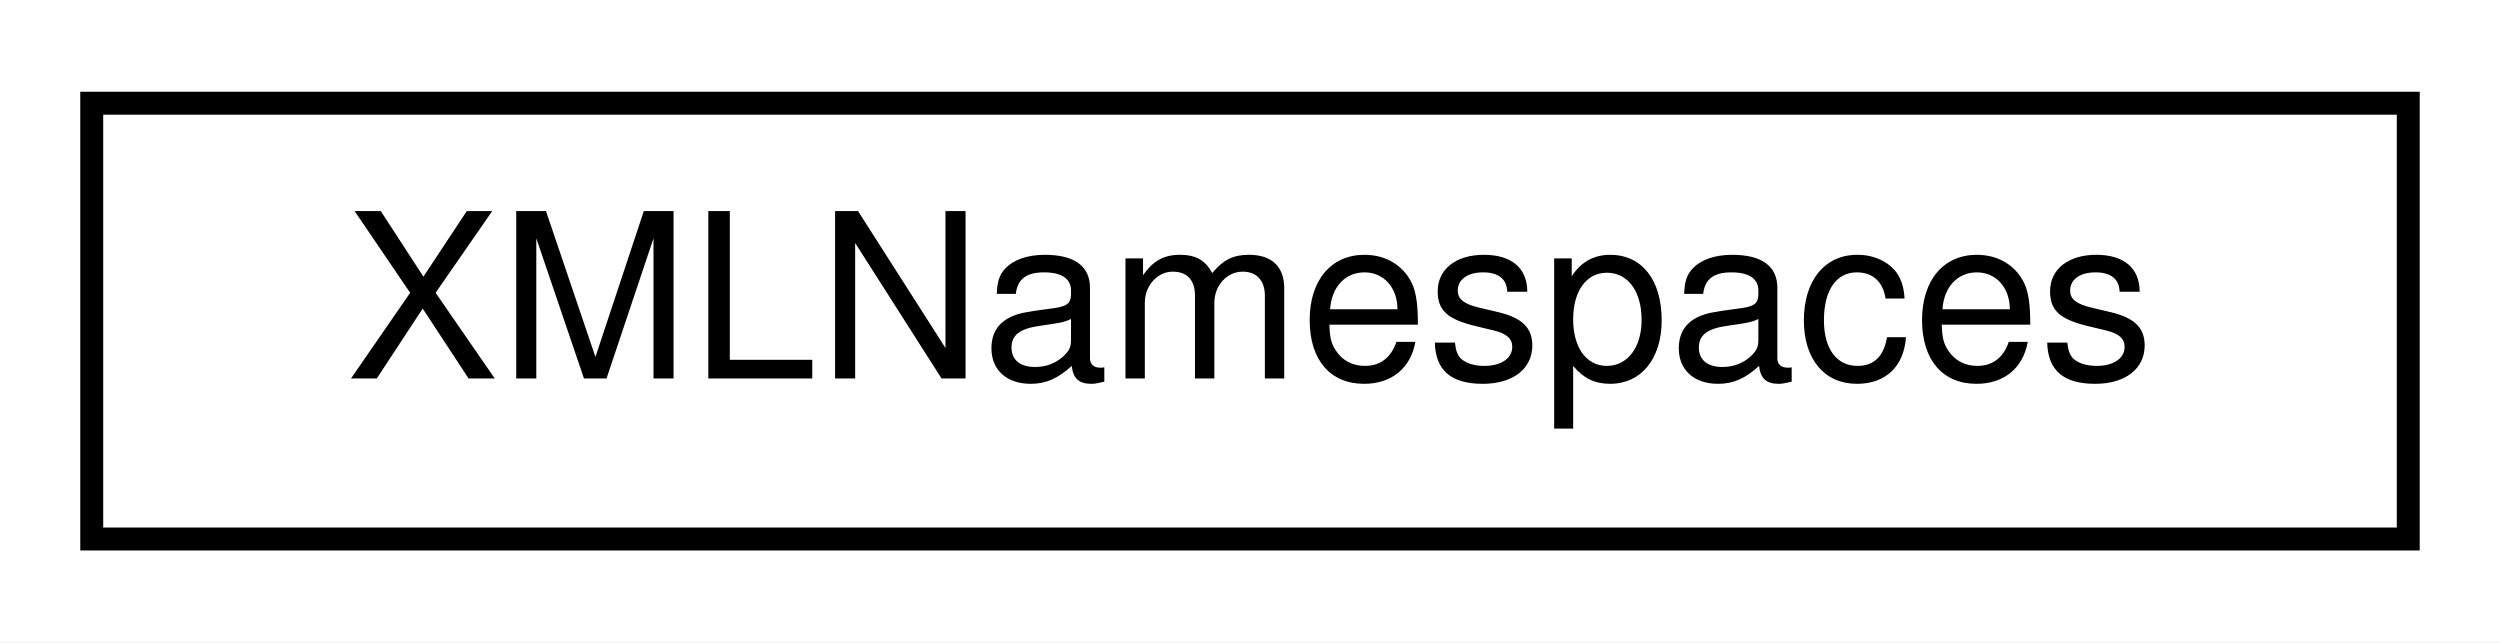
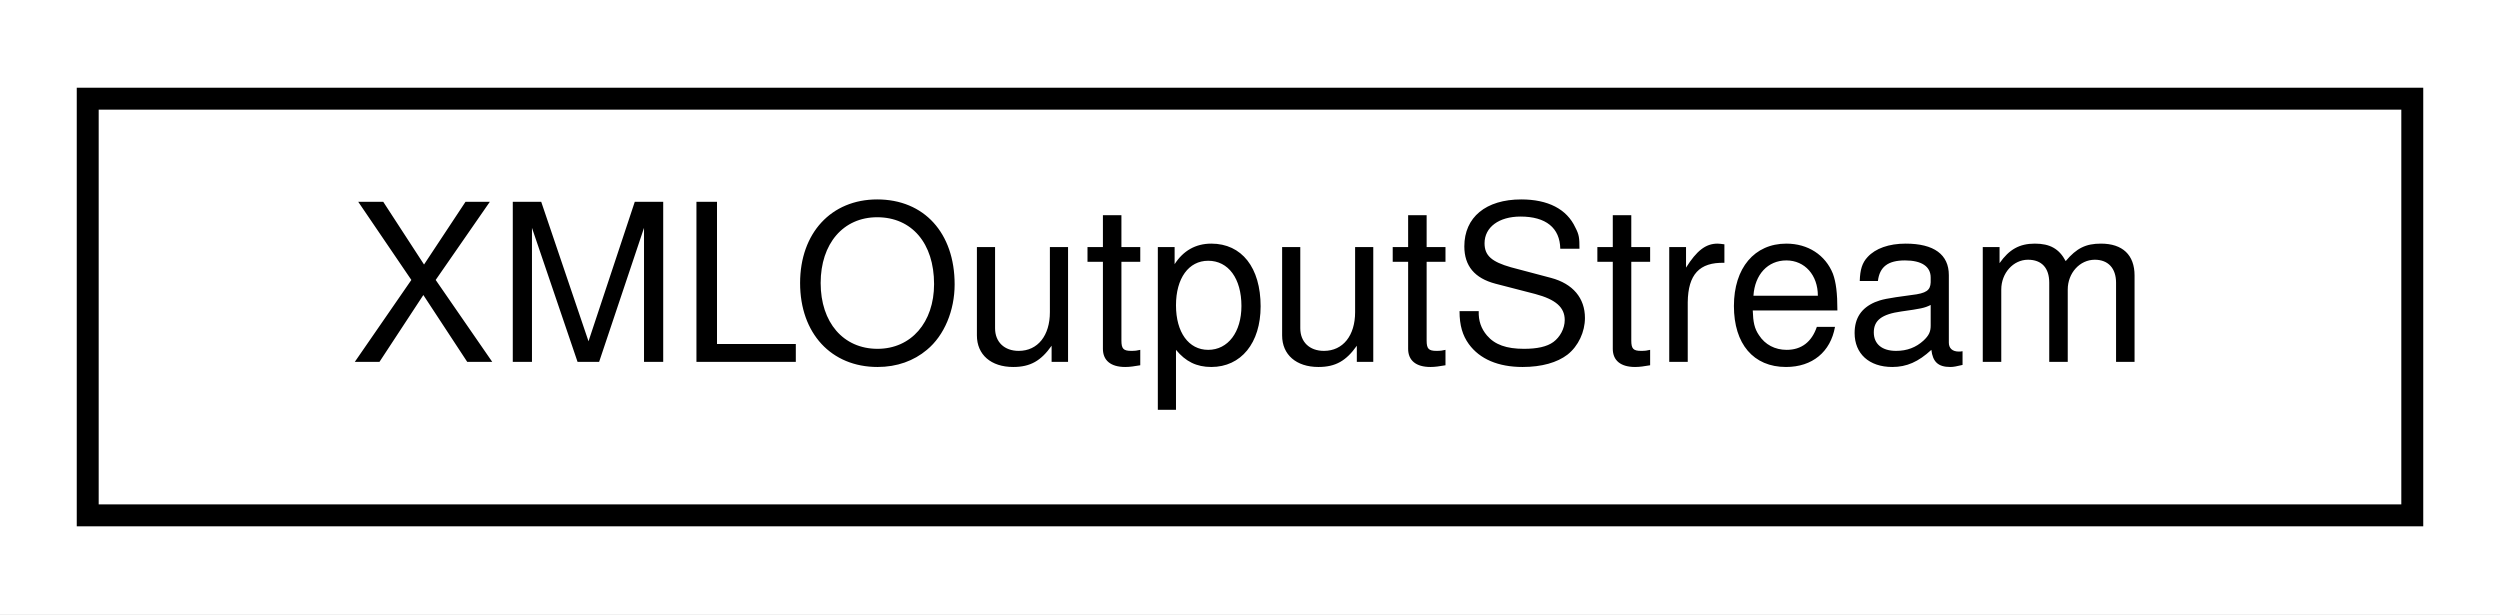
- <svg xmlns="http://www.w3.org/2000/svg" xmlns:xlink="http://www.w3.org/1999/xlink" width="109pt" height="28pt" viewBox="0.00 0.00 109.00 28.00">
+ <svg xmlns="http://www.w3.org/2000/svg" xmlns:xlink="http://www.w3.org/1999/xlink" width="114pt" height="28pt" viewBox="0.00 0.00 114.00 28.00">
  <g id="graph0" class="graph" transform="scale(1 1) rotate(0) translate(4 24)">
-     <polygon fill="white" stroke="transparent" points="-4,4 -4,-24 105,-24 105,4 -4,4" />
+     <polygon fill="white" stroke="transparent" points="-4,4 -4,-24 110,-24 110,4 -4,4" />
    <g id="node1" class="node">
      <g id="a_node1">
-         <a xlink:href="class_x_m_l_namespaces.html" target="_top" xlink:title=" ">
-           <polygon fill="white" stroke="black" points="0,-0.5 0,-19.5 101,-19.5 101,-0.5 0,-0.5" />
-           <text text-anchor="middle" x="50.5" y="-7.5" font-family="Helvetica,sans-Serif" font-size="10.00">XMLNamespaces</text>
+         <a xlink:href="class_x_m_l_output_stream.html" target="_top" xlink:title=" ">
+           <polygon fill="white" stroke="black" points="0,-0.5 0,-19.5 106,-19.5 106,-0.5 0,-0.5" />
+           <text text-anchor="middle" x="53" y="-7.5" font-family="Helvetica,sans-Serif" font-size="10.00">XMLOutputStream</text>
        </a>
      </g>
    </g>
  </g>
</svg>
